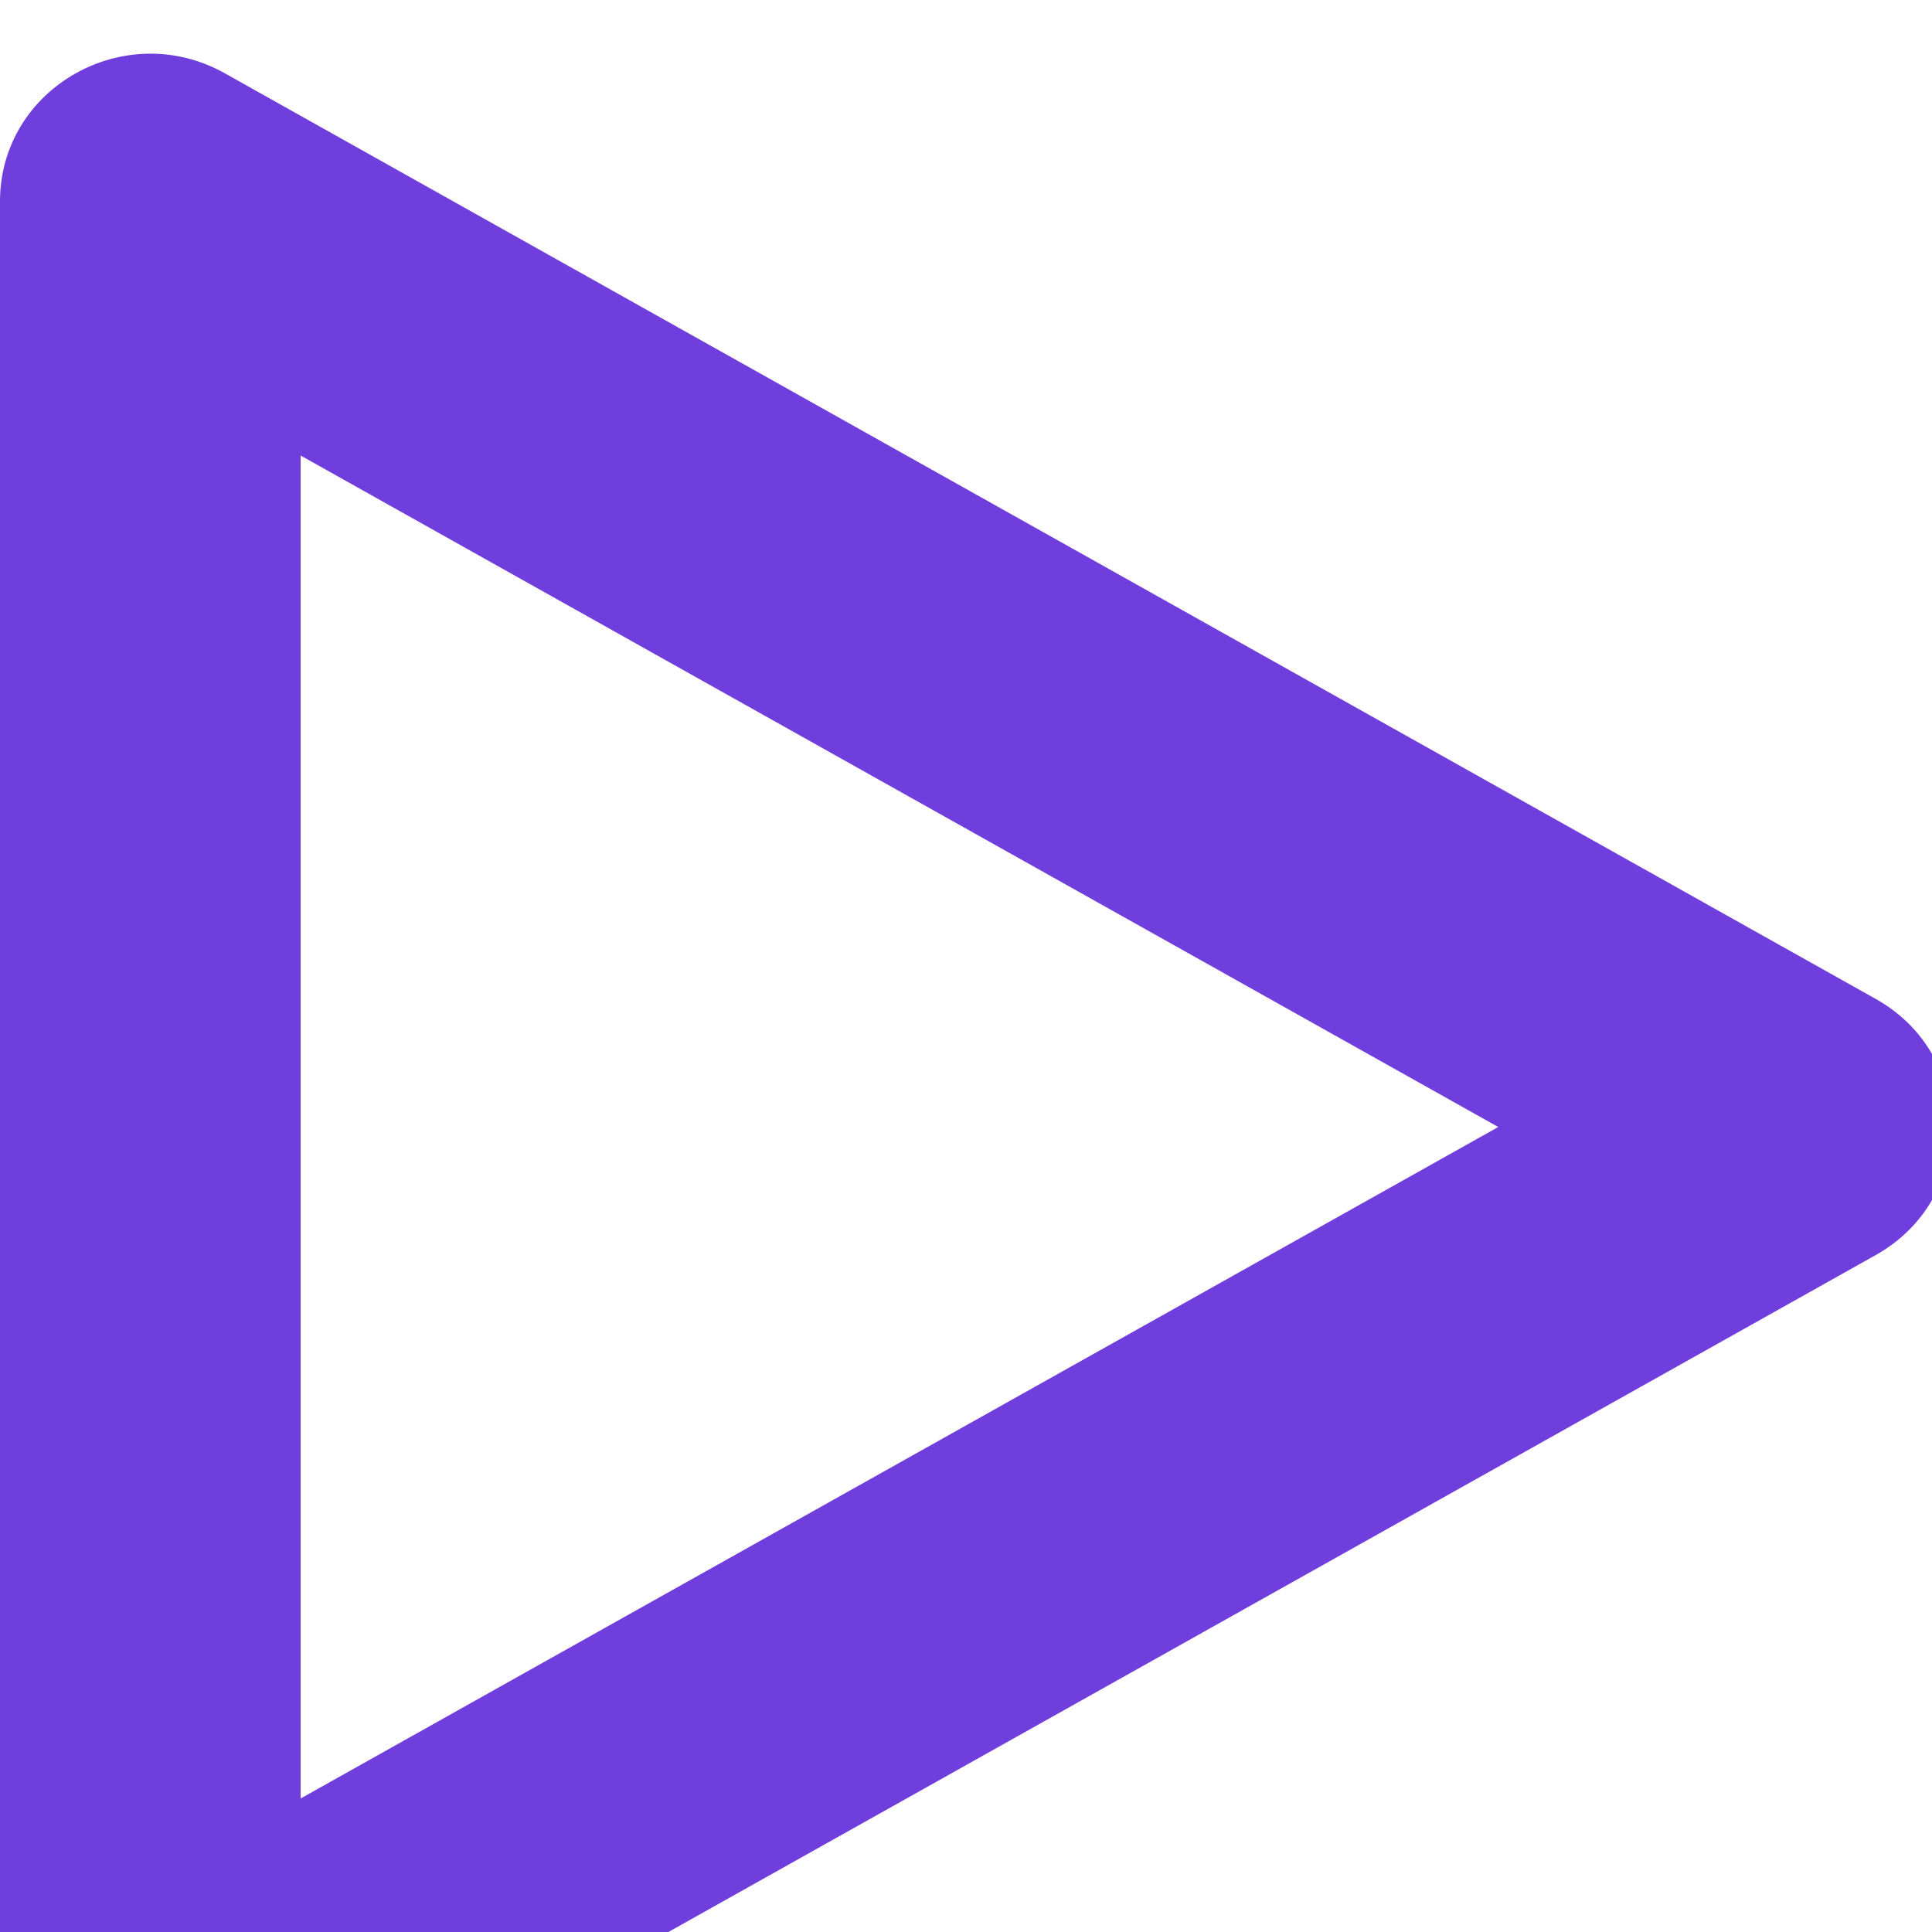
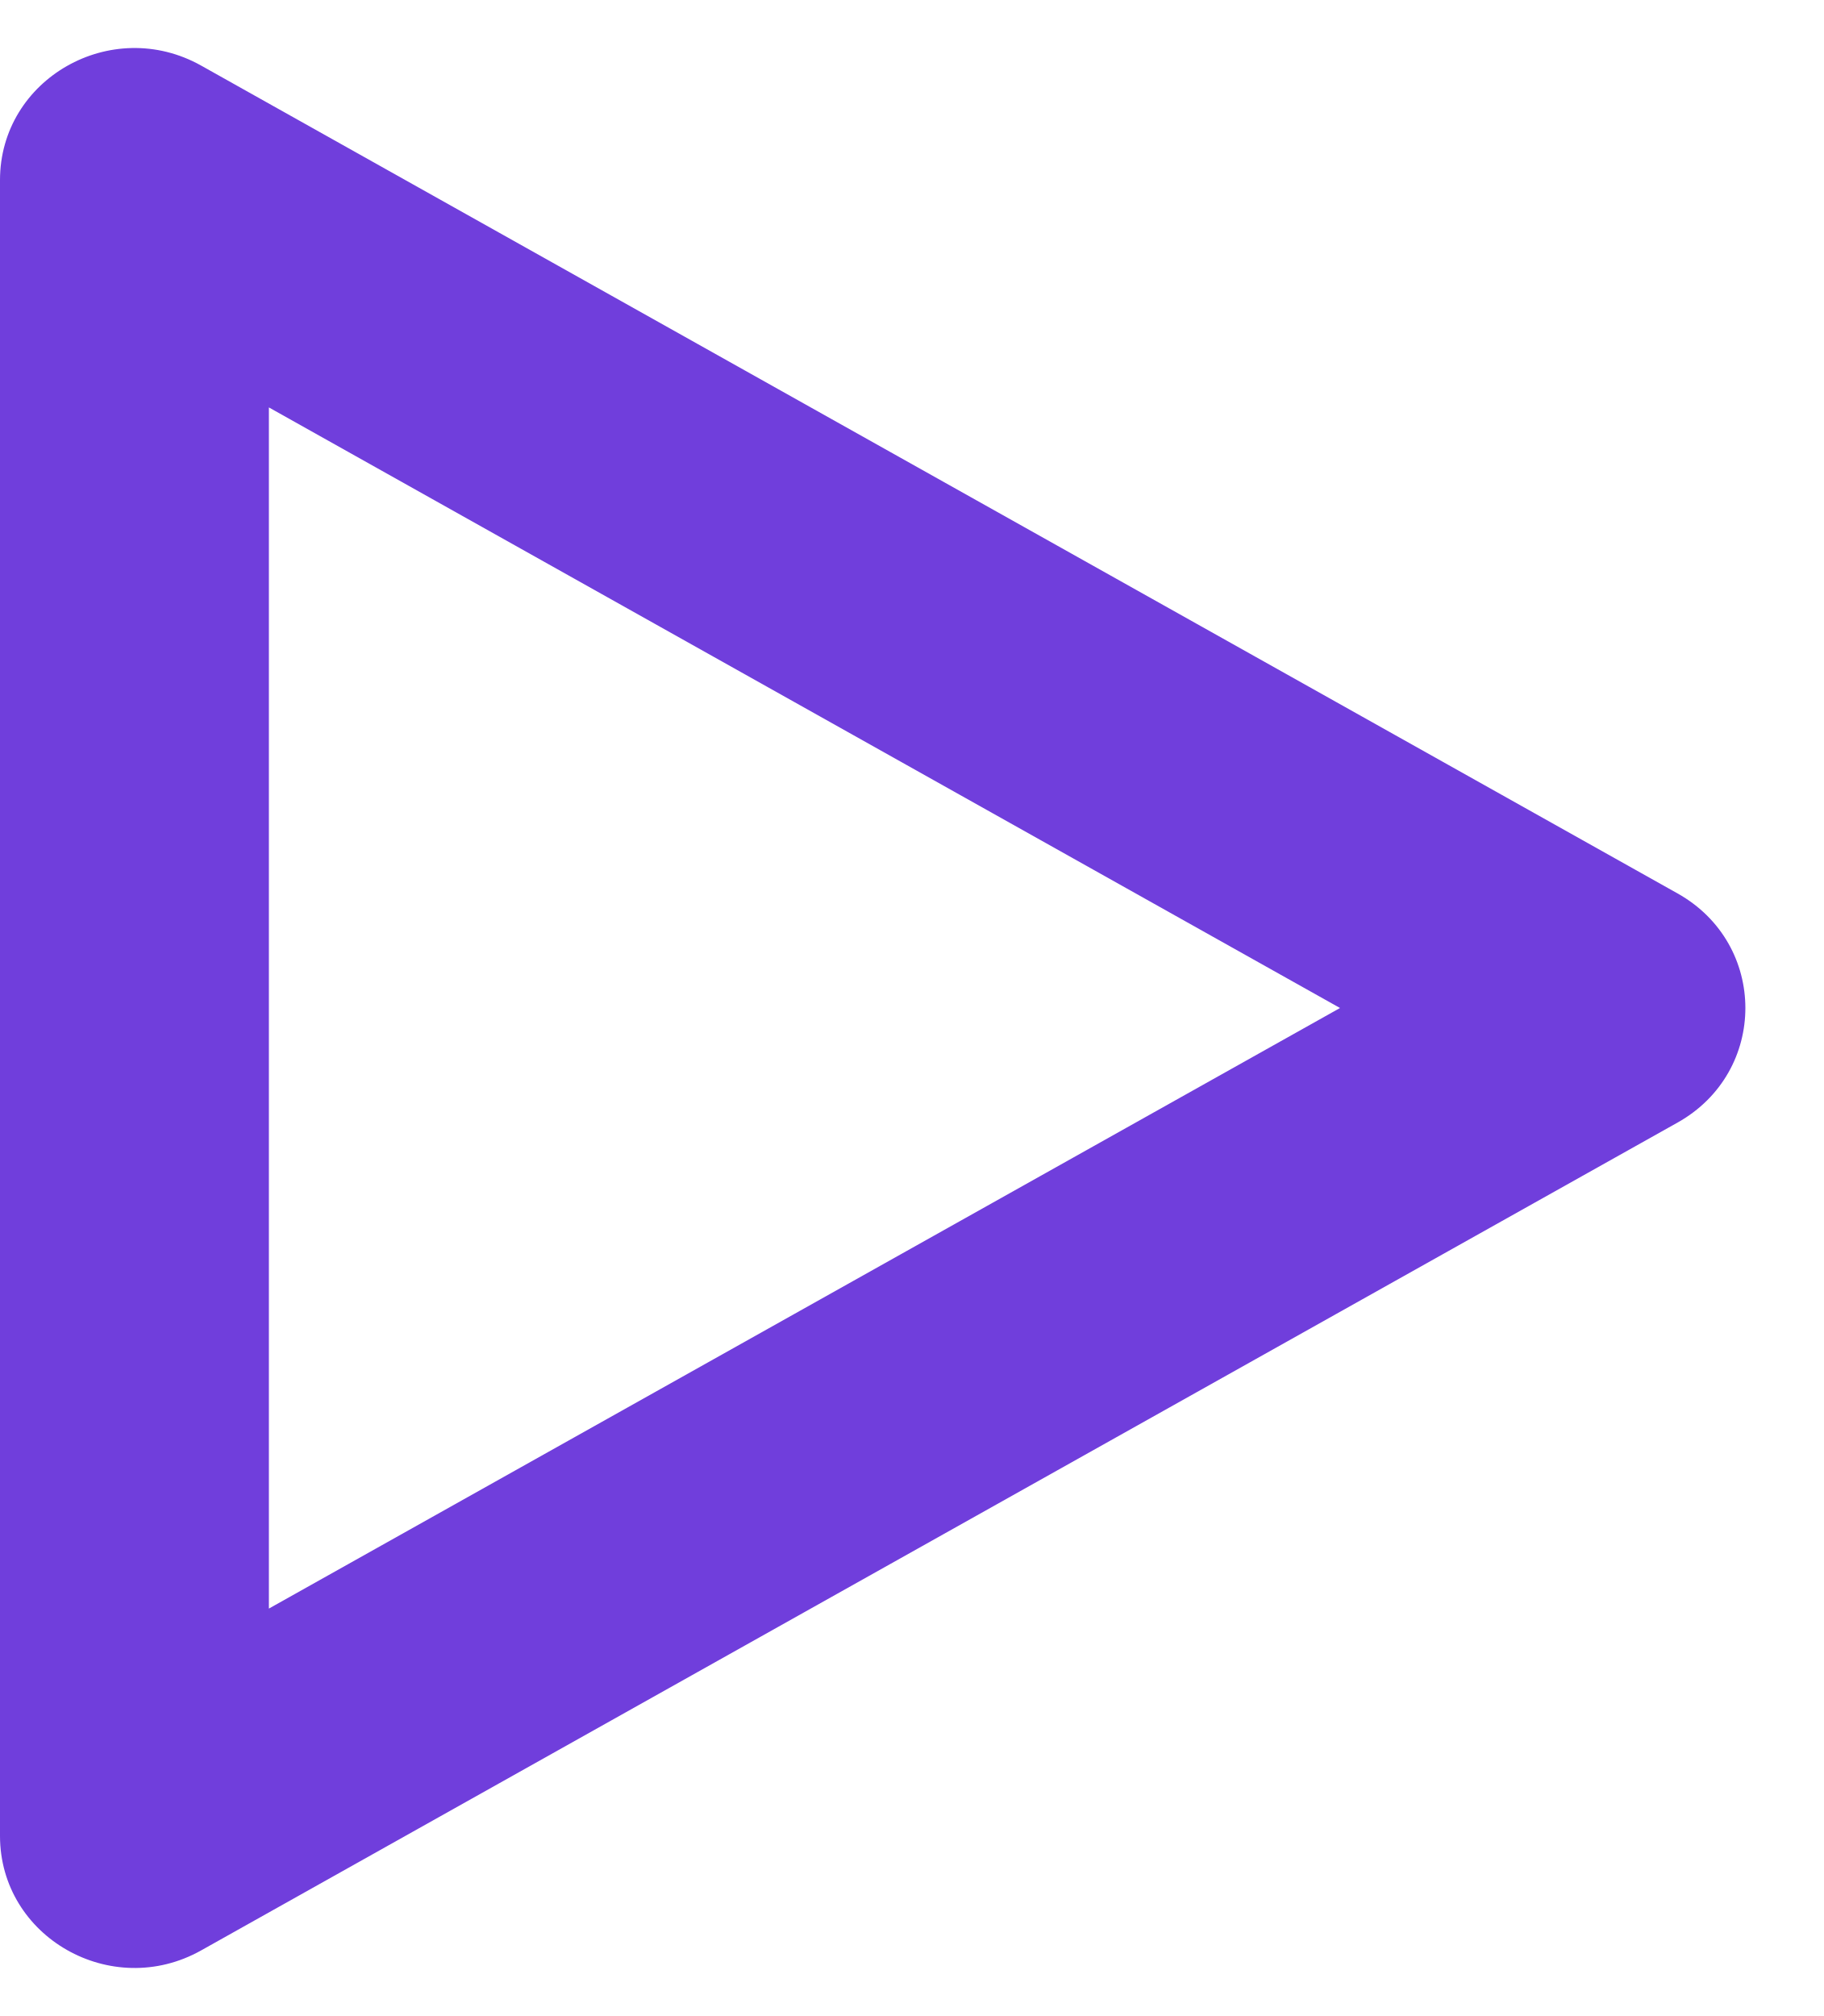
- <svg xmlns="http://www.w3.org/2000/svg" width="18" height="18" viewBox="0 0 18 18" fill="none">
+ <svg xmlns="http://www.w3.org/2000/svg" width="19" height="21" viewBox="0 0 19 21" fill="none">
  <path fill-rule="evenodd" clip-rule="evenodd" d="M2.801 16.756L13.959 10.5L2.801 4.244V16.756ZM0 1.876V19.124C0 20.179 1.162 20.84 2.095 20.317L17.476 11.693C18.417 11.165 18.417 9.835 17.476 9.307L2.095 0.683C1.161 0.16 0 0.821 0 1.876Z" fill="#703EDC" />
</svg>
